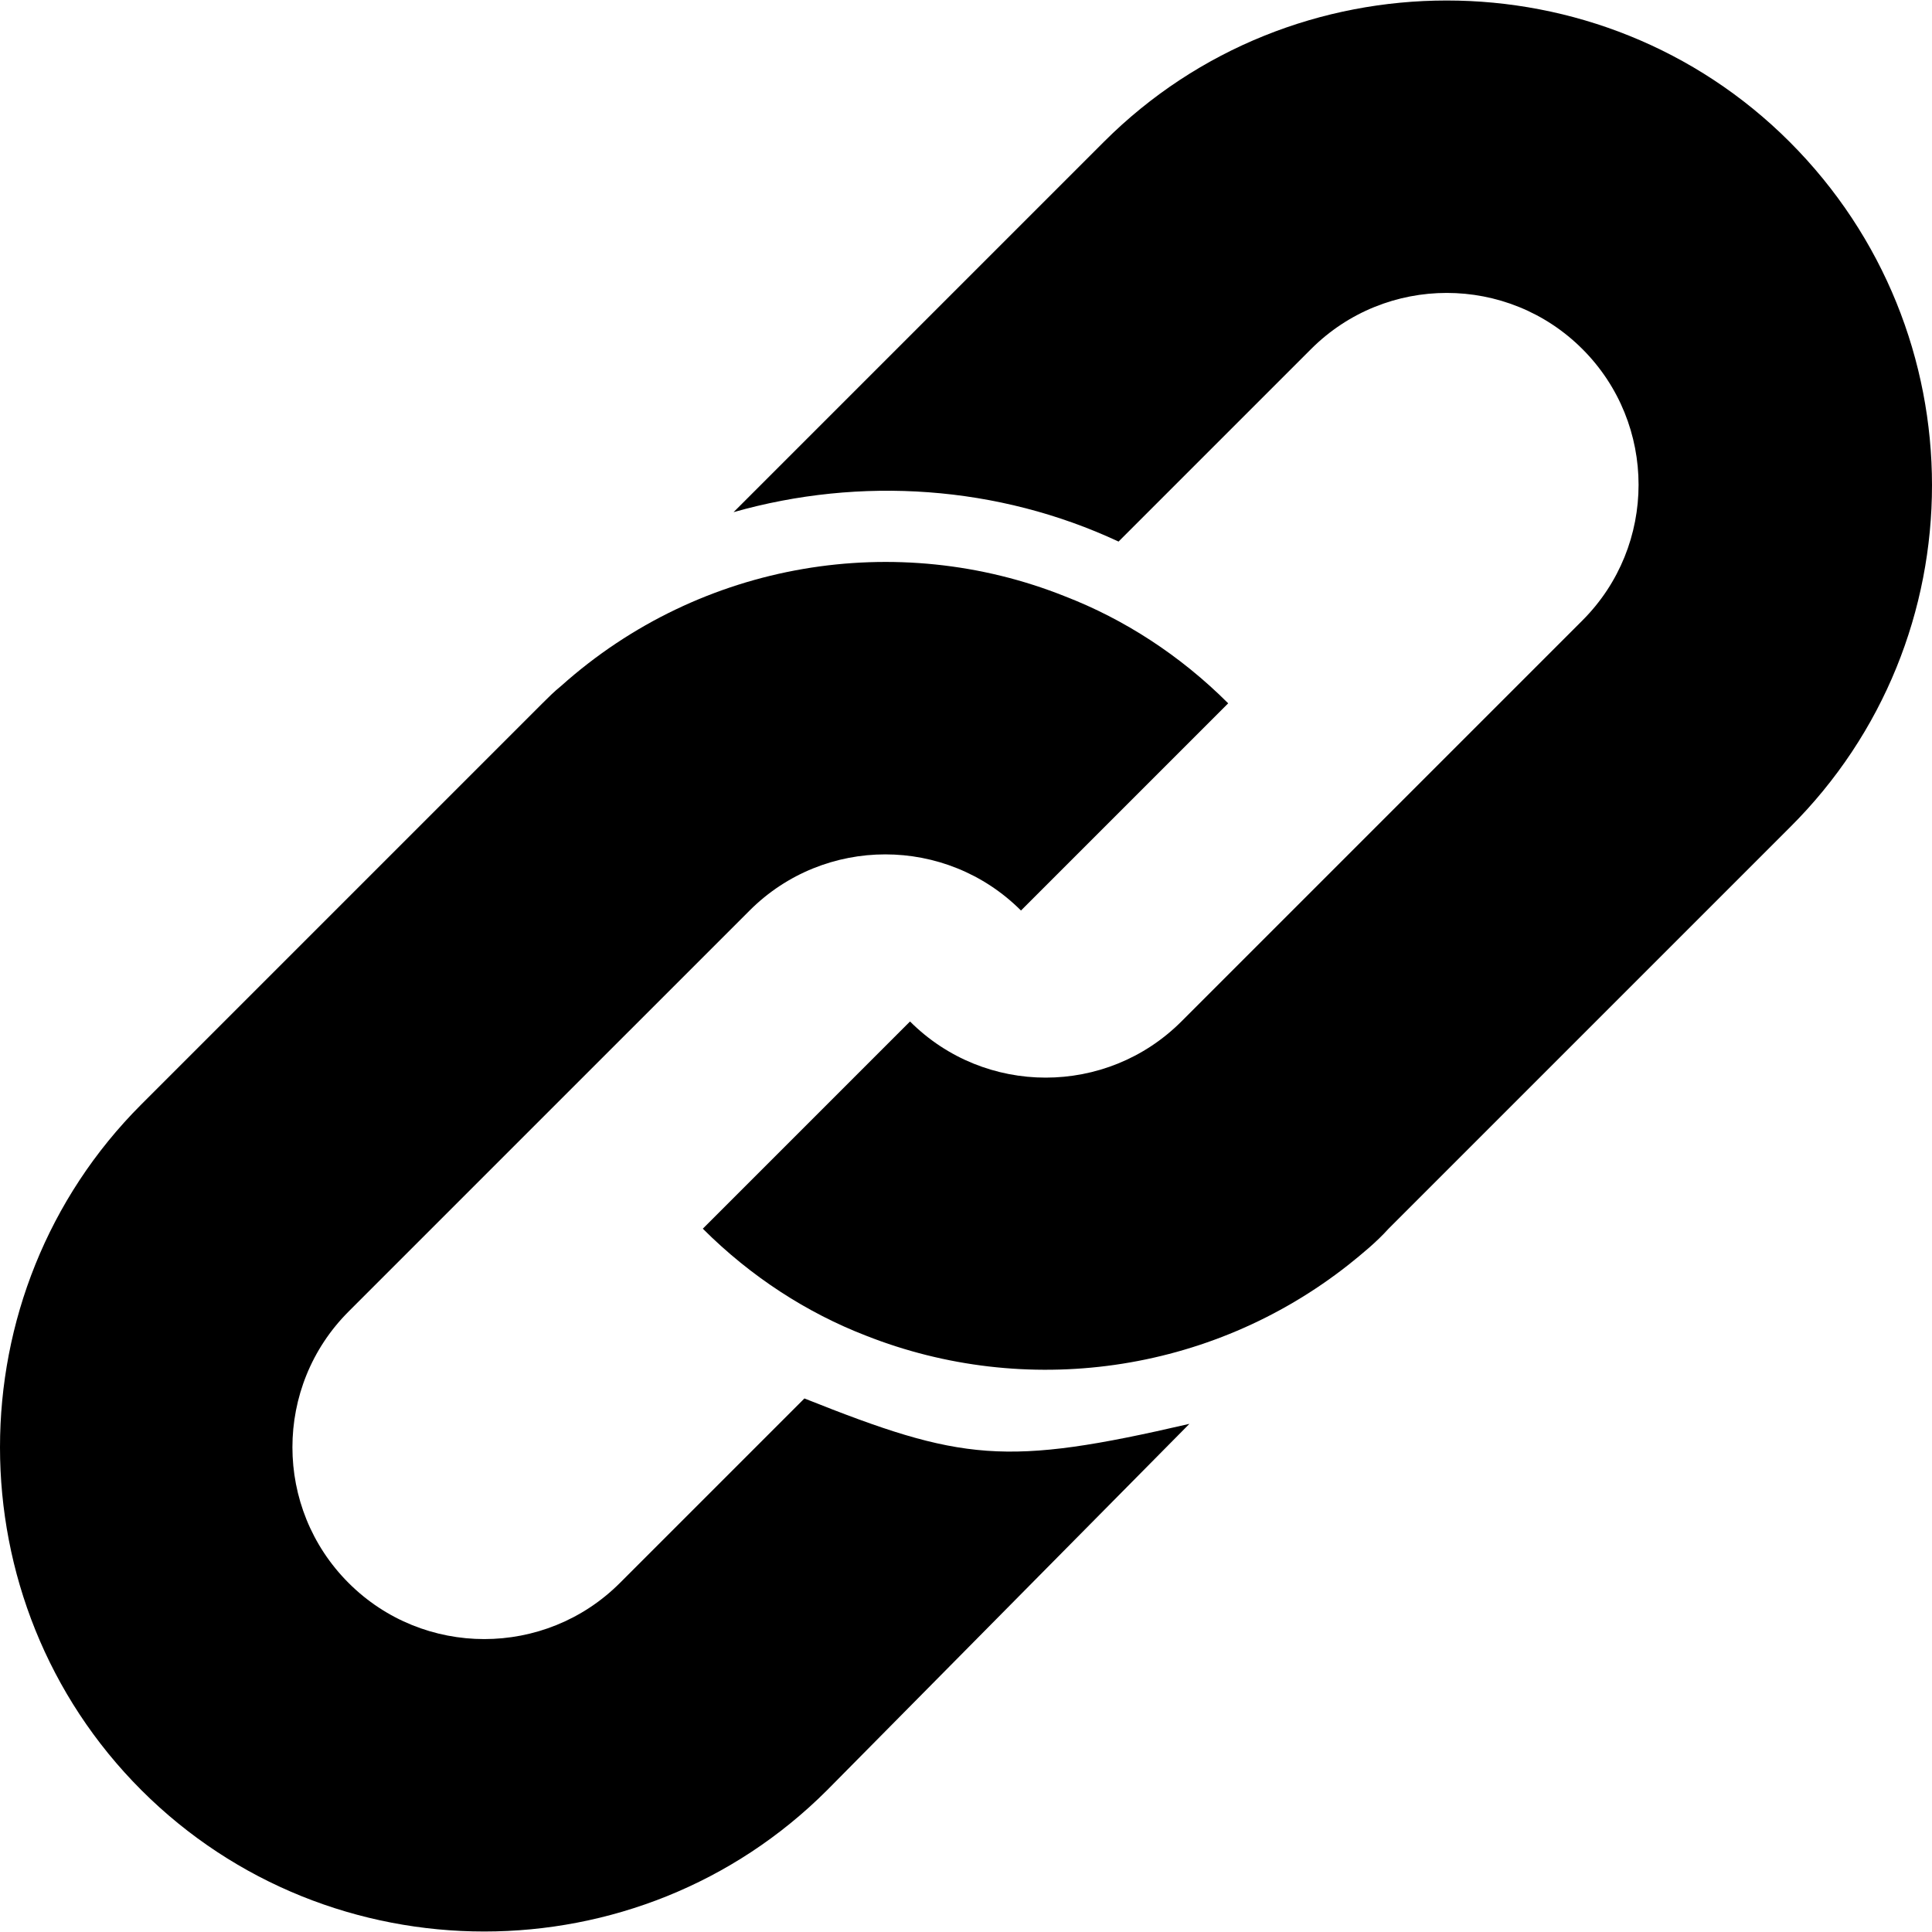
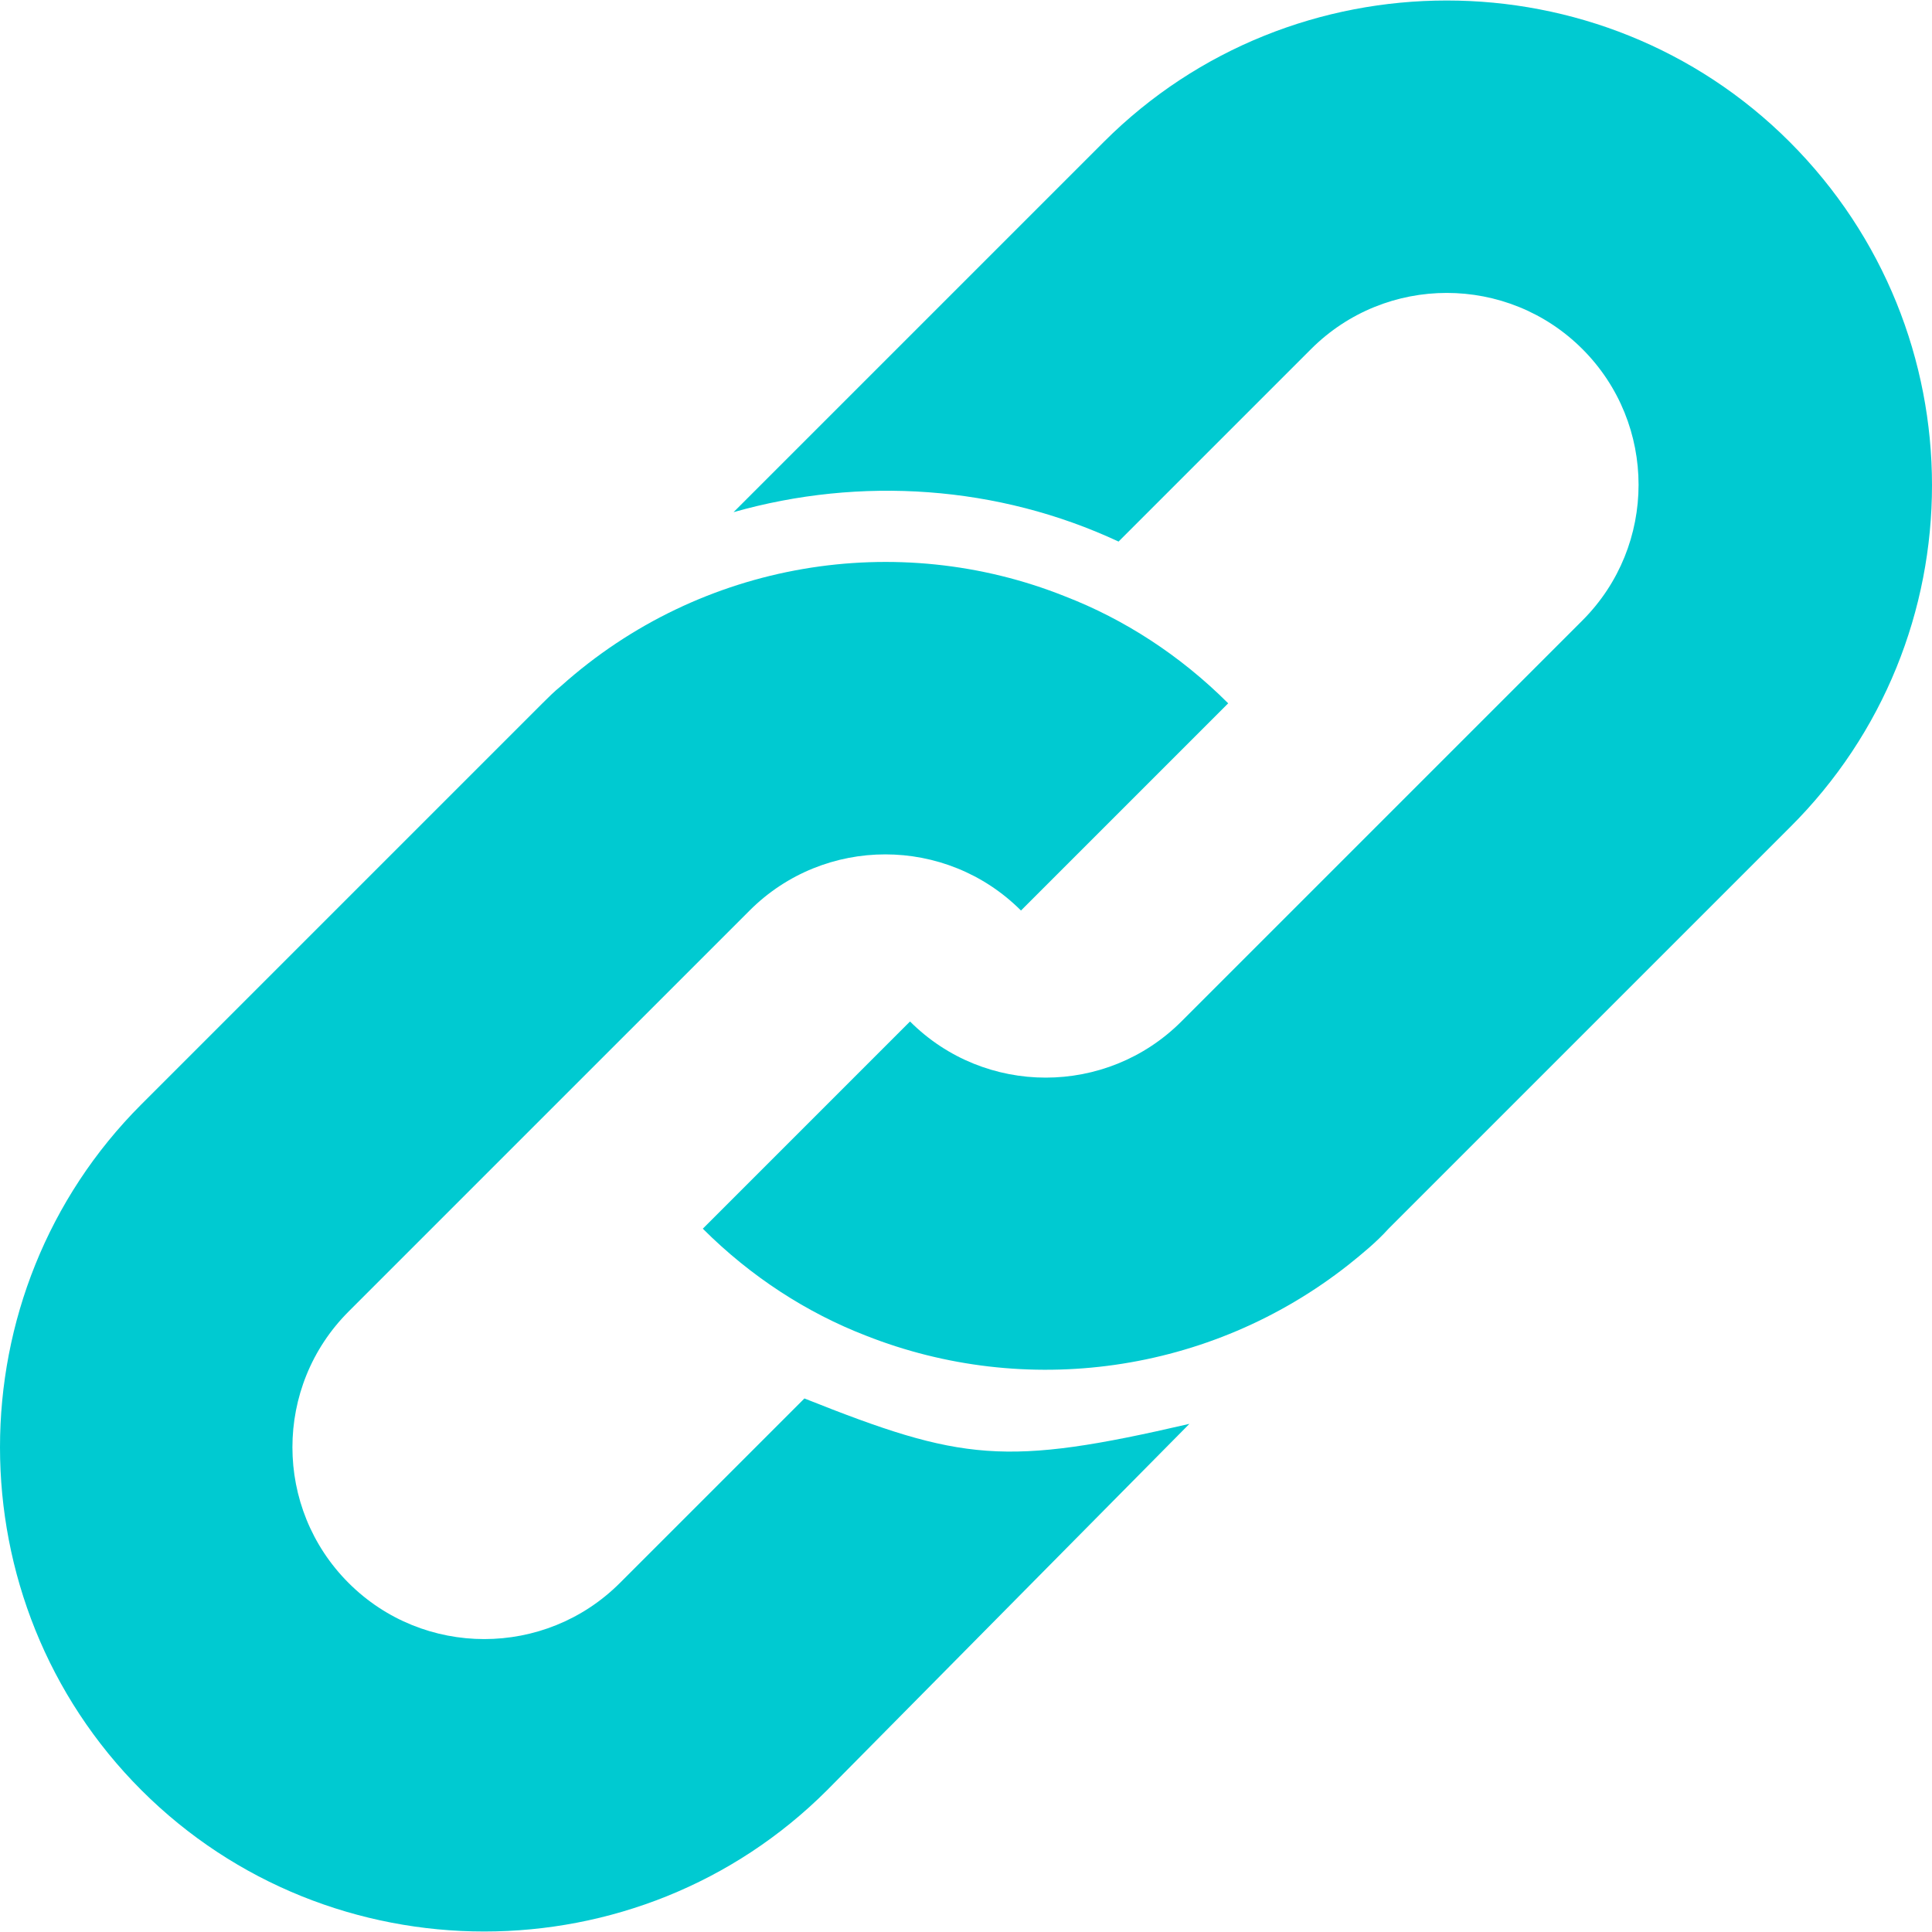
- <svg xmlns="http://www.w3.org/2000/svg" fill="#000000" version="1.1" id="Capa_1" width="800px" height="800px" viewBox="0 0 442.246 442.246" xml:space="preserve">
+ <svg xmlns="http://www.w3.org/2000/svg" fill="#00cad1" version="1.1" id="Capa_1" width="800px" height="800px" viewBox="0 0 442.246 442.246" xml:space="preserve">
  <g>
    <g>
      <path d="M409.657,32.474c-43.146-43.146-113.832-43.146-156.978,0l-84.763,84.762c29.07-8.262,60.589-6.12,88.129,6.732    l44.063-44.064c17.136-17.136,44.982-17.136,62.118,0c17.136,17.136,17.136,44.982,0,62.118l-55.386,55.386l-36.414,36.414    c-17.136,17.136-44.982,17.136-62.119,0l-47.43,47.43c11.016,11.017,23.868,19.278,37.332,24.48    c36.415,14.382,78.643,8.874,110.467-16.219c3.06-2.447,6.426-5.201,9.18-8.262l57.222-57.222l34.578-34.578    C453.109,146.306,453.109,75.926,409.657,32.474z" />
      <path d="M184.135,320.114l-42.228,42.228c-17.136,17.137-44.982,17.137-62.118,0c-17.136-17.136-17.136-44.981,0-62.118    l91.8-91.799c17.136-17.136,44.982-17.136,62.119,0l47.43-47.43c-11.016-11.016-23.868-19.278-37.332-24.48    c-38.25-15.3-83.232-8.262-115.362,20.502c-1.53,1.224-3.06,2.754-4.284,3.978l-91.8,91.799    c-43.146,43.146-43.146,113.832,0,156.979c43.146,43.146,113.832,43.146,156.978,0l82.927-83.845    C230.035,335.719,220.243,334.496,184.135,320.114z" />
    </g>
  </g>
</svg>
